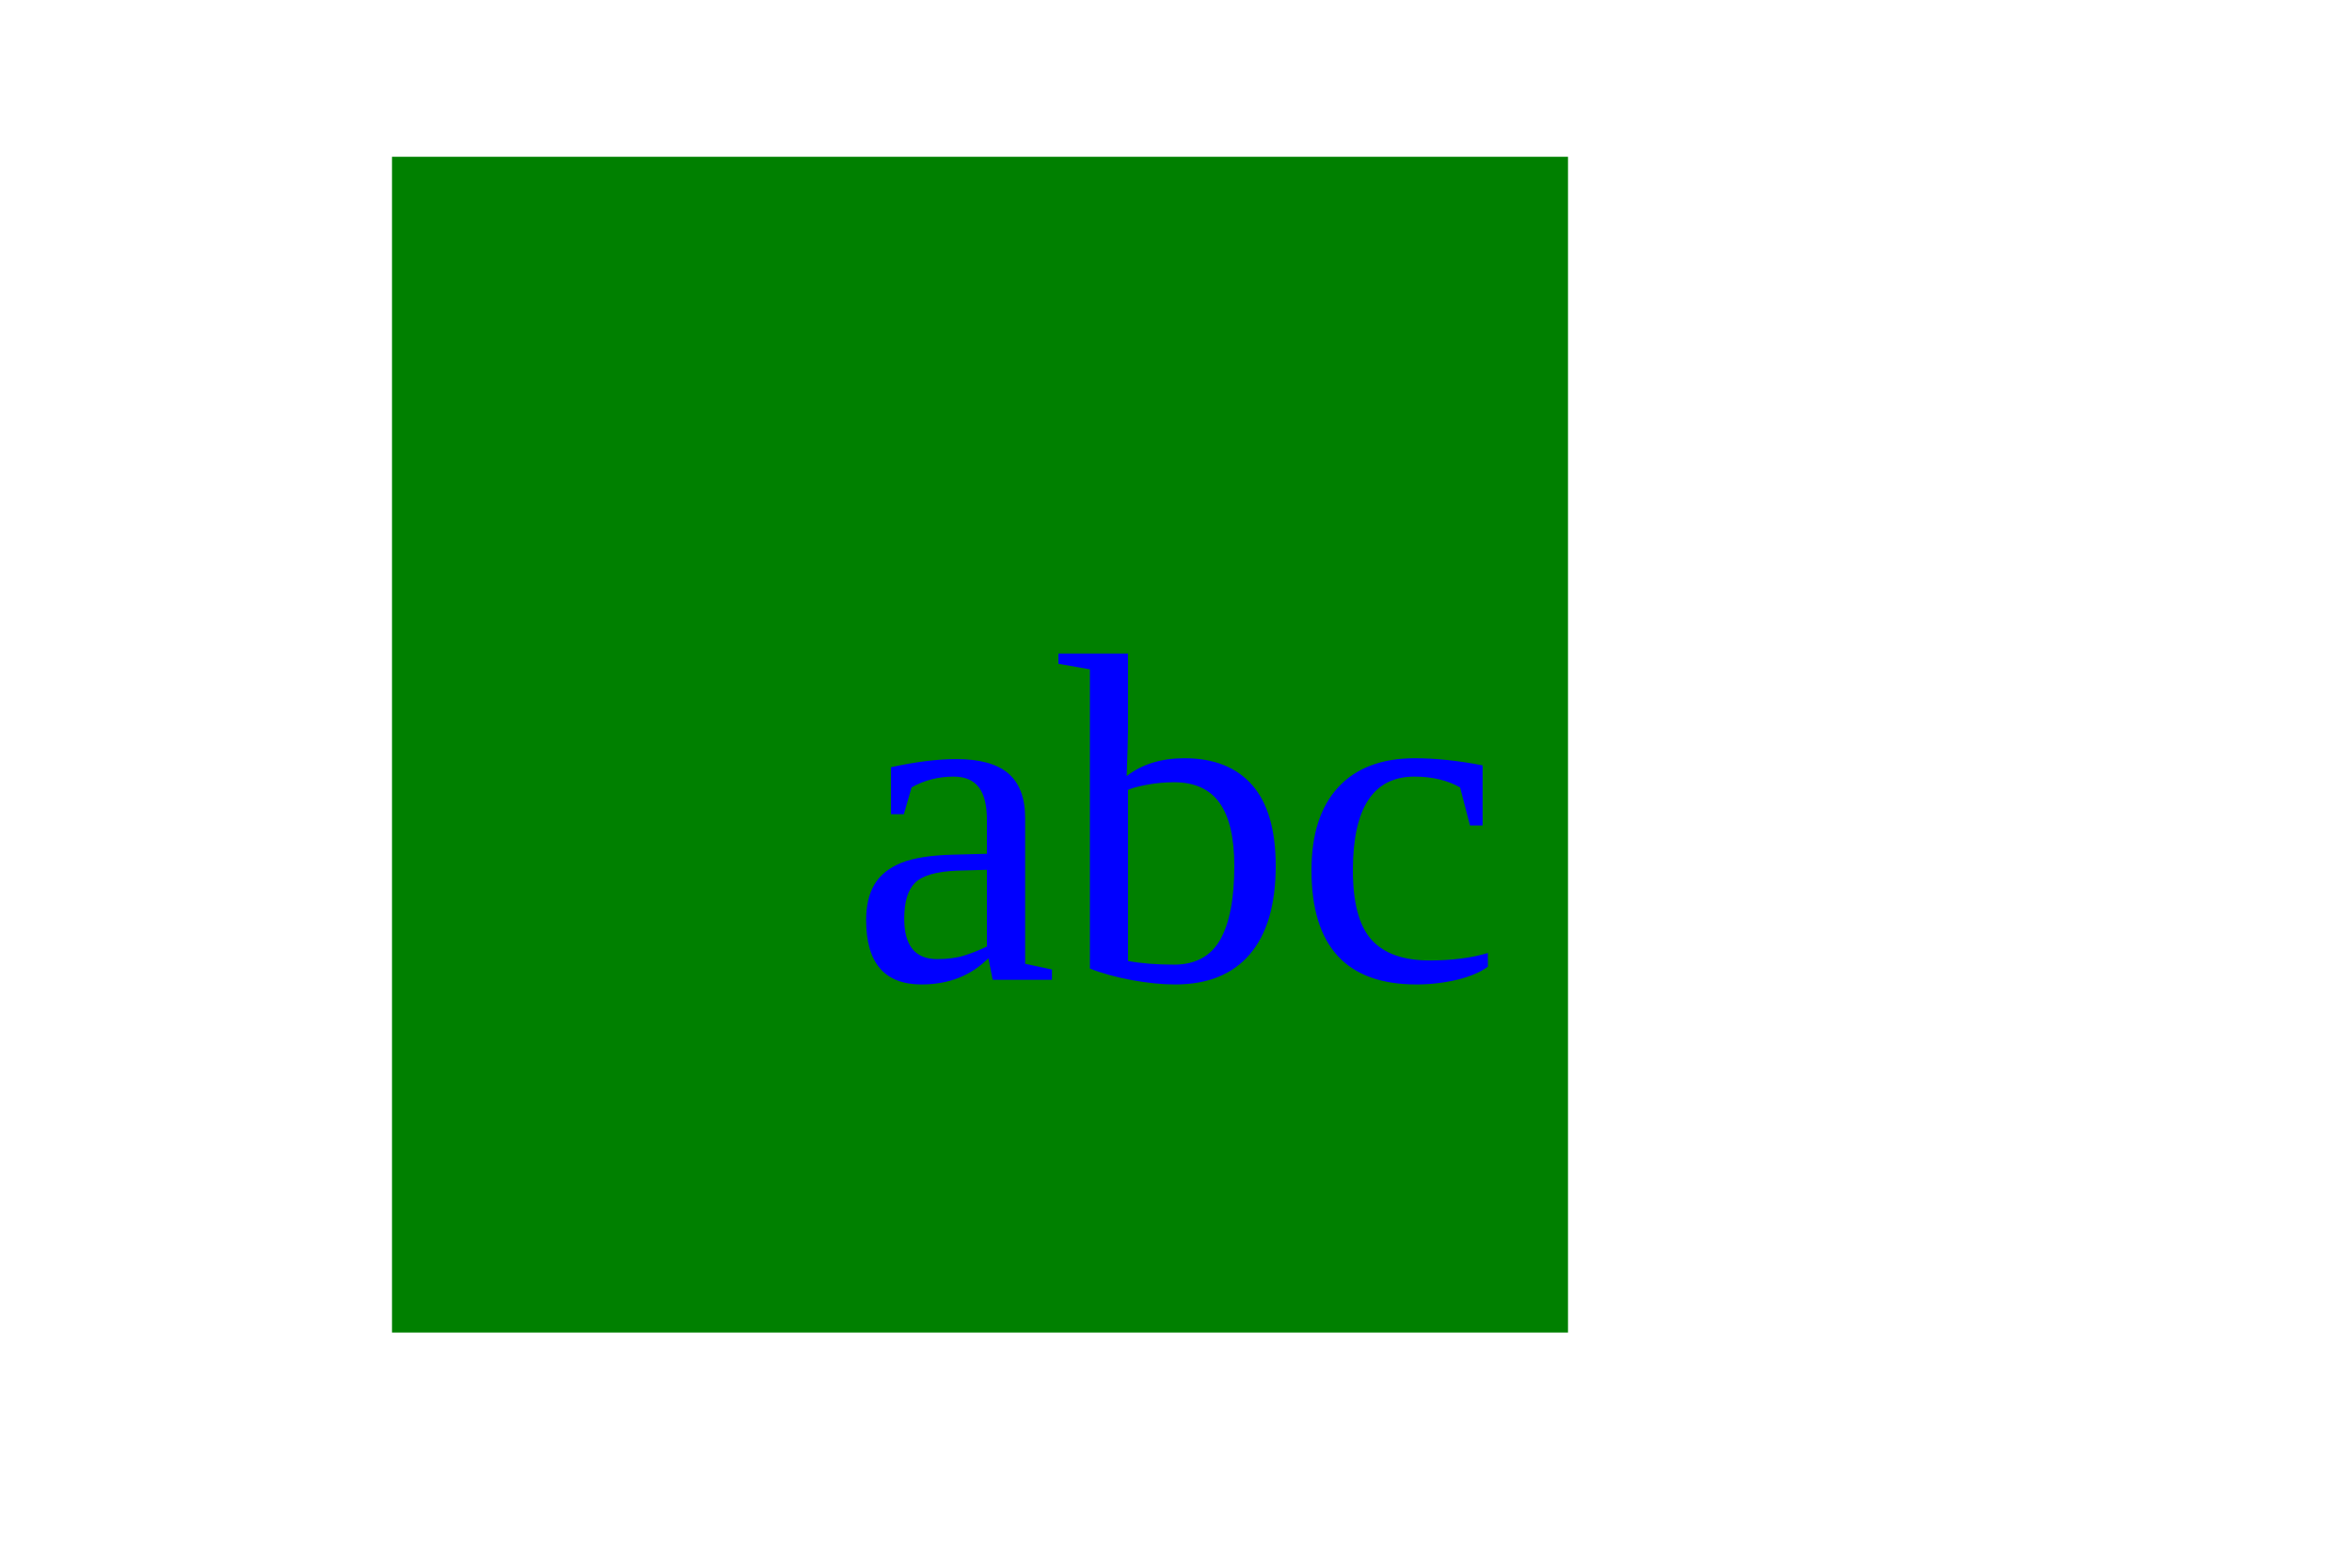
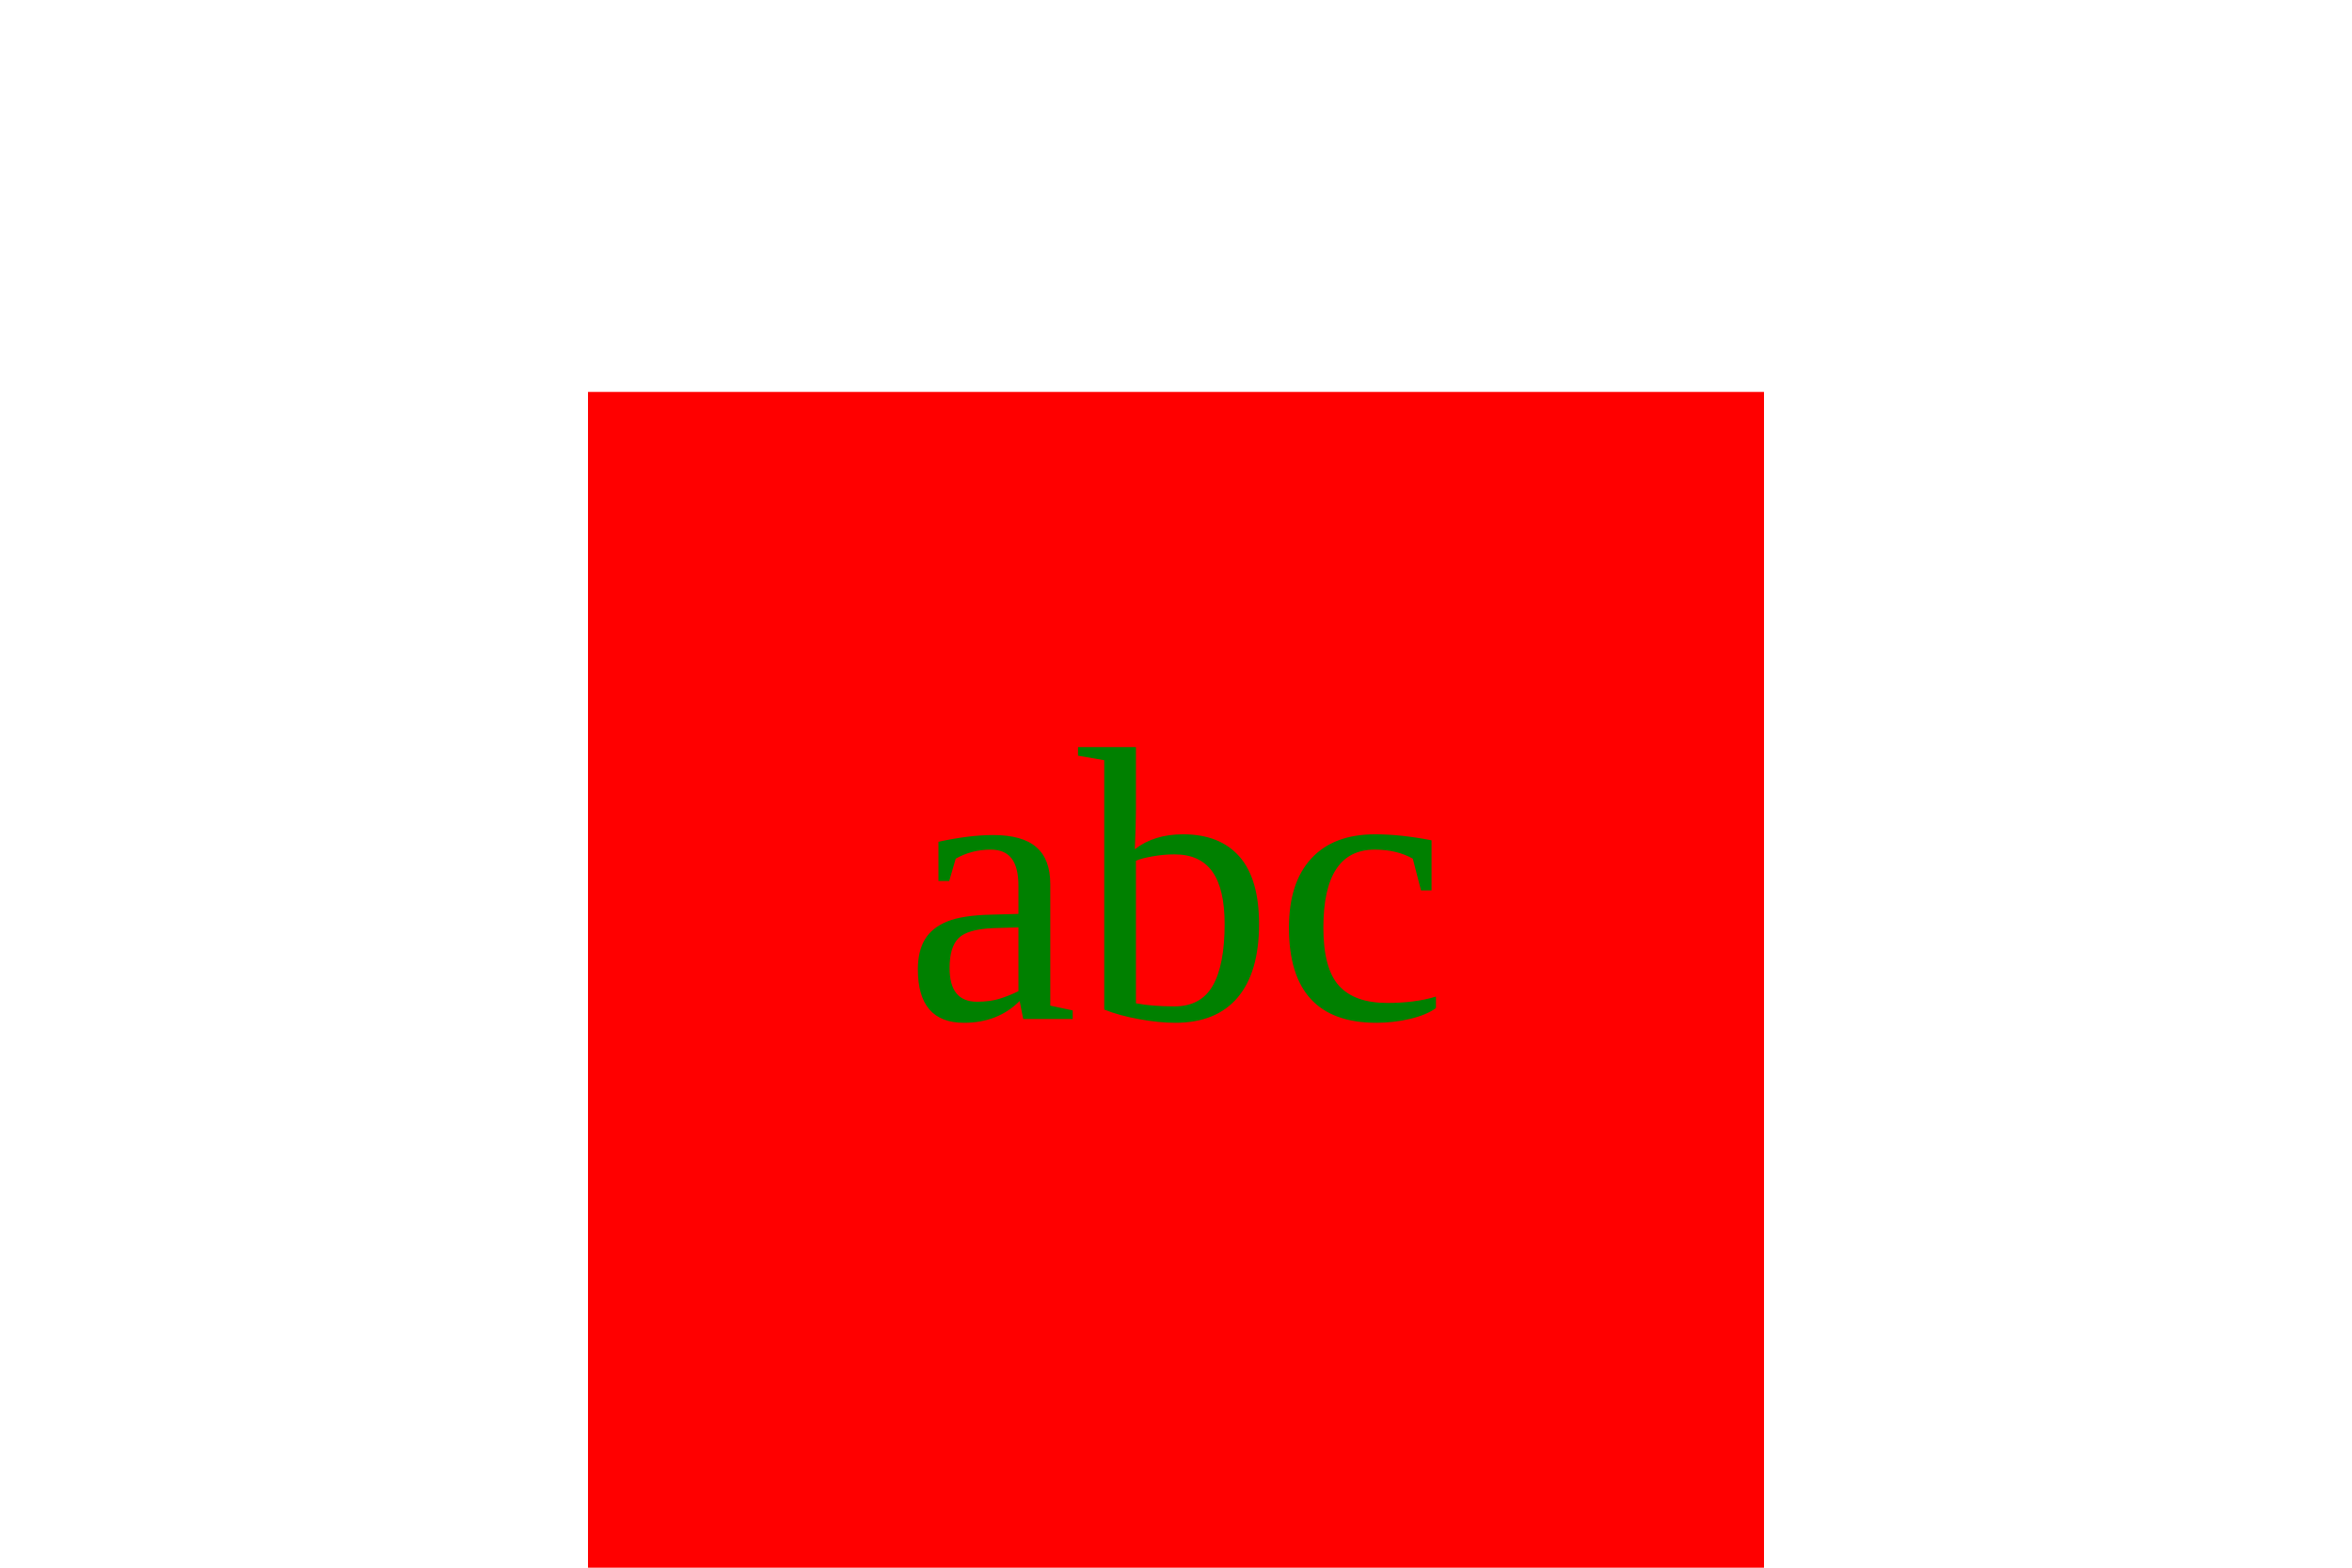
- <svg xmlns="http://www.w3.org/2000/svg" version="1.1" width="300" height="200">
-   <rect x="50" y="20" width="150" height="150" style="fill:green" />
-   <text x="150" y="125" font-size="60" text-anchor="middle" fill="blue">abc</text>
+ <svg xmlns="http://www.w3.org/2000/svg" version="1.1" width="300" height="200" style="background-color: grey">
+   <rect x="75" y="50" width="150" height="150" style="fill:red" />
+   <text x="150" y="130" font-size="50" text-anchor="middle" fill="green">abc</text>
</svg>
